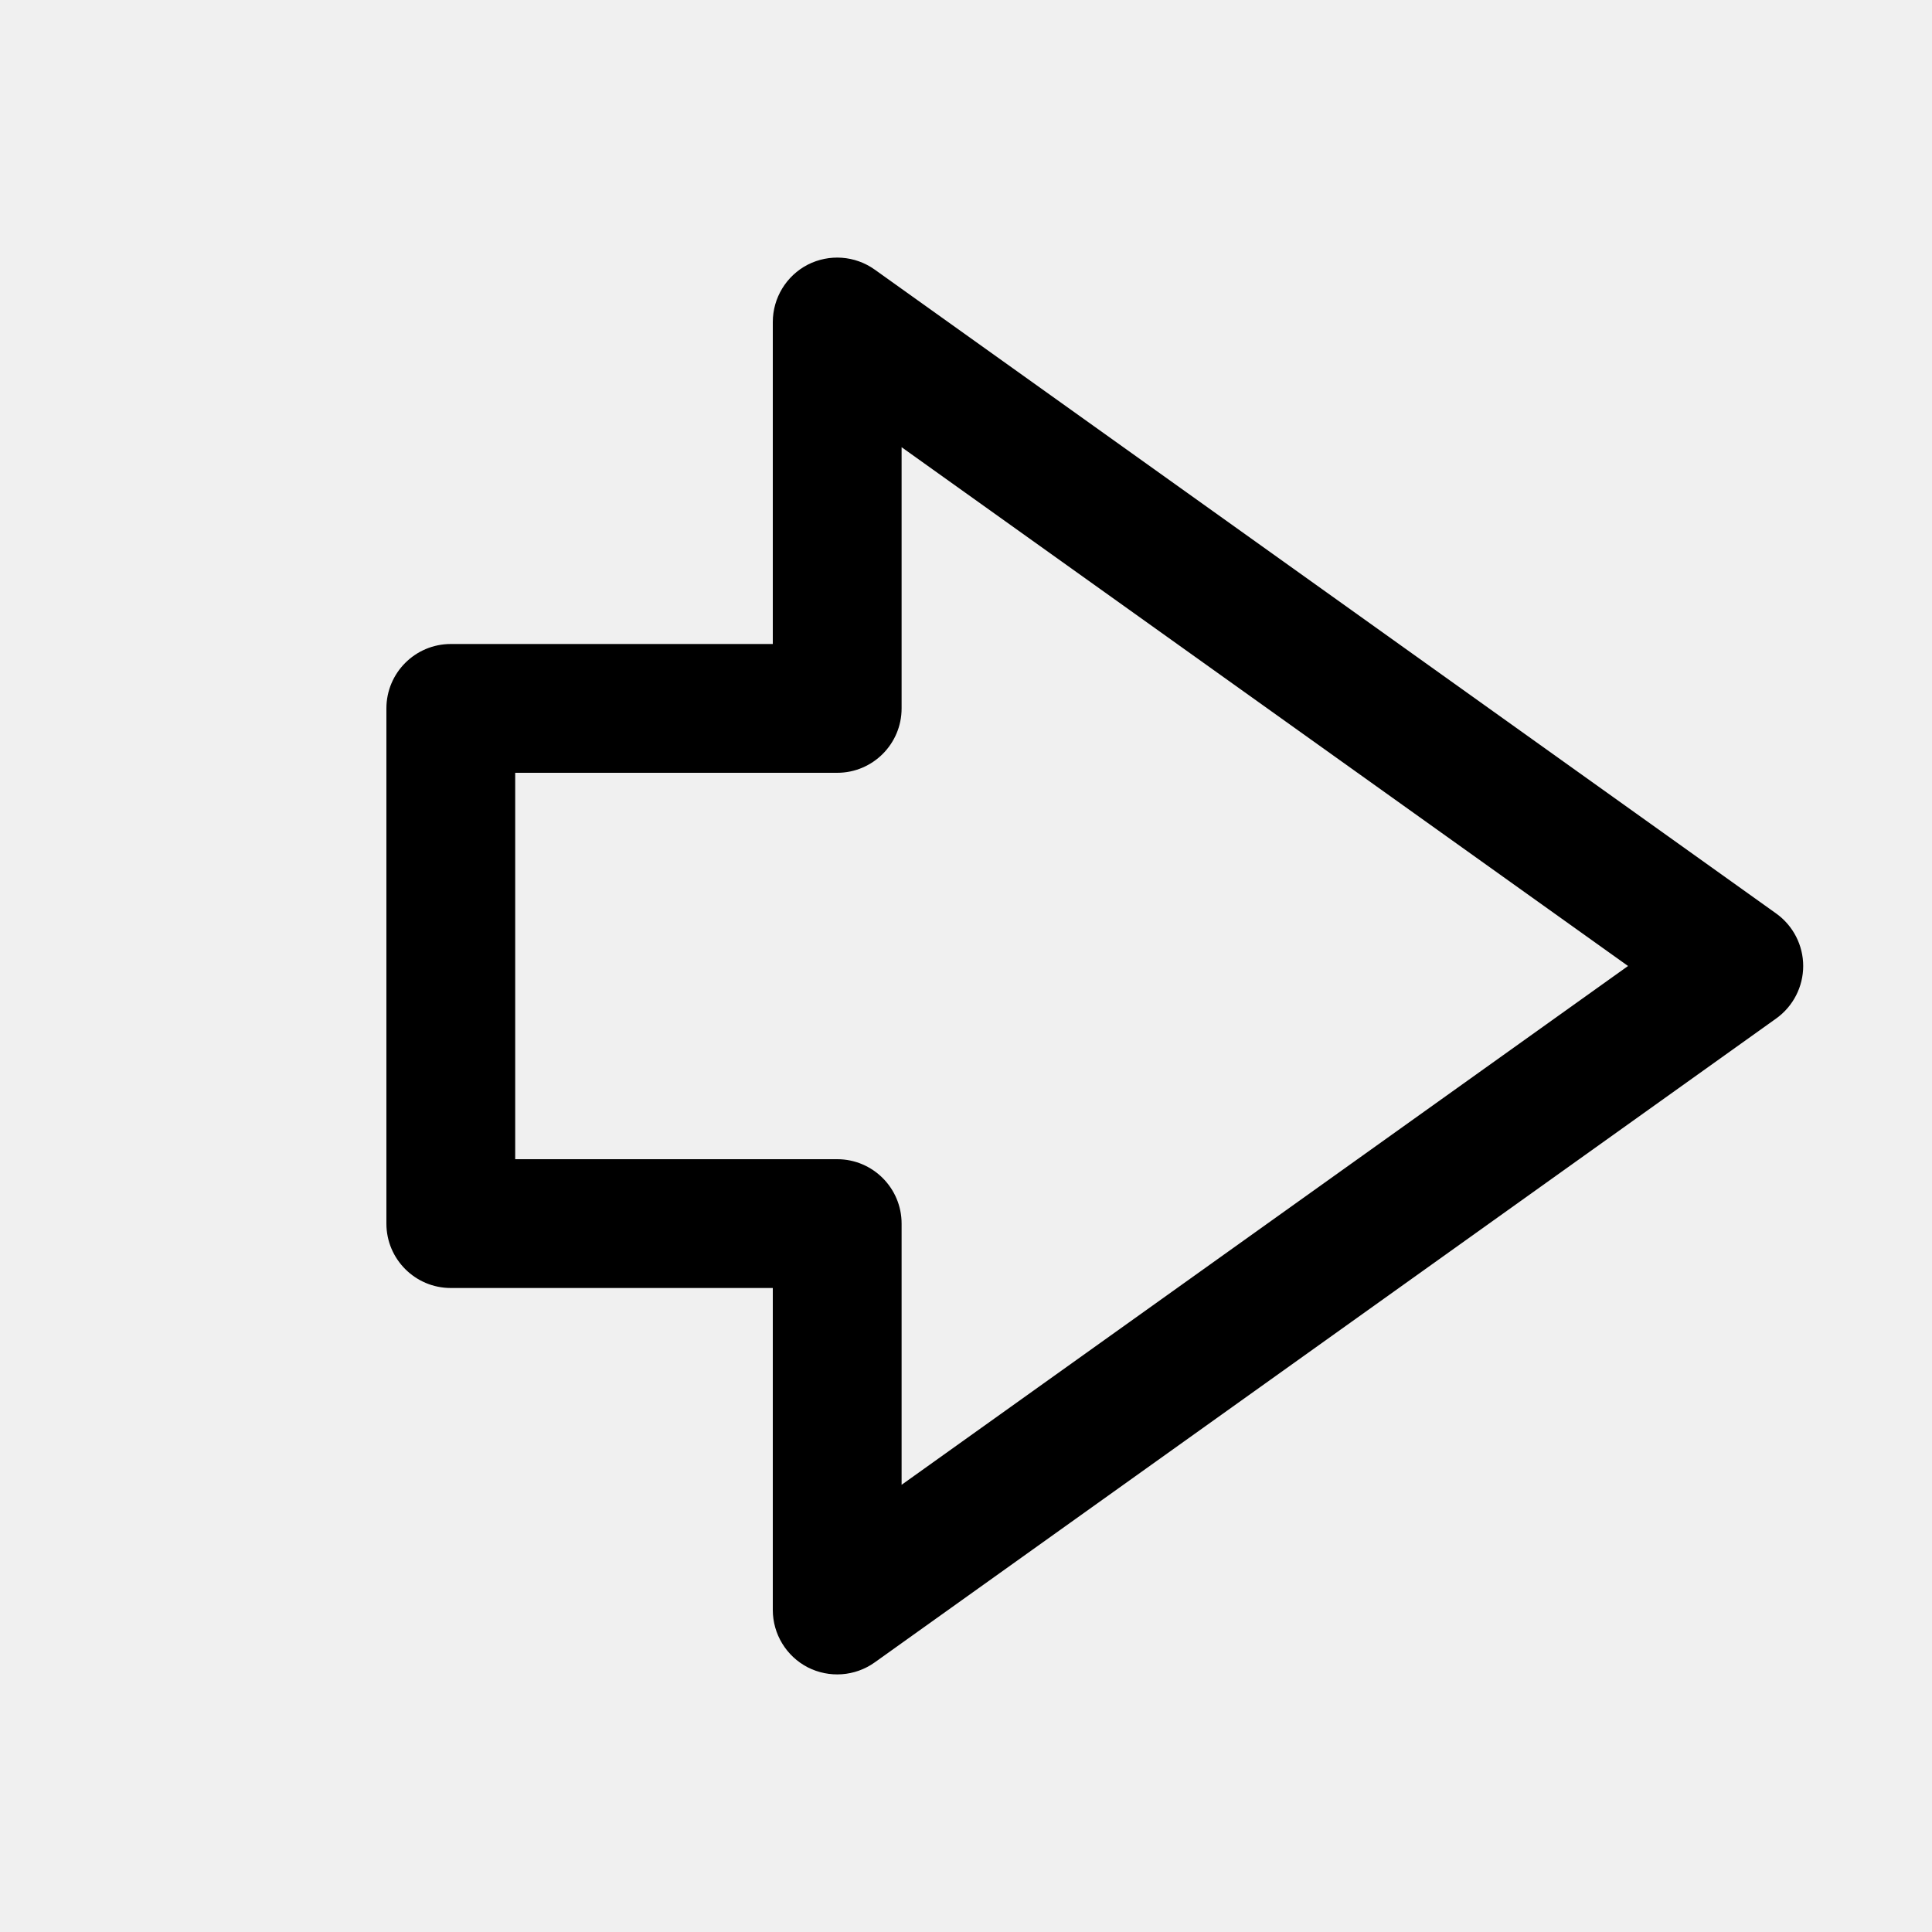
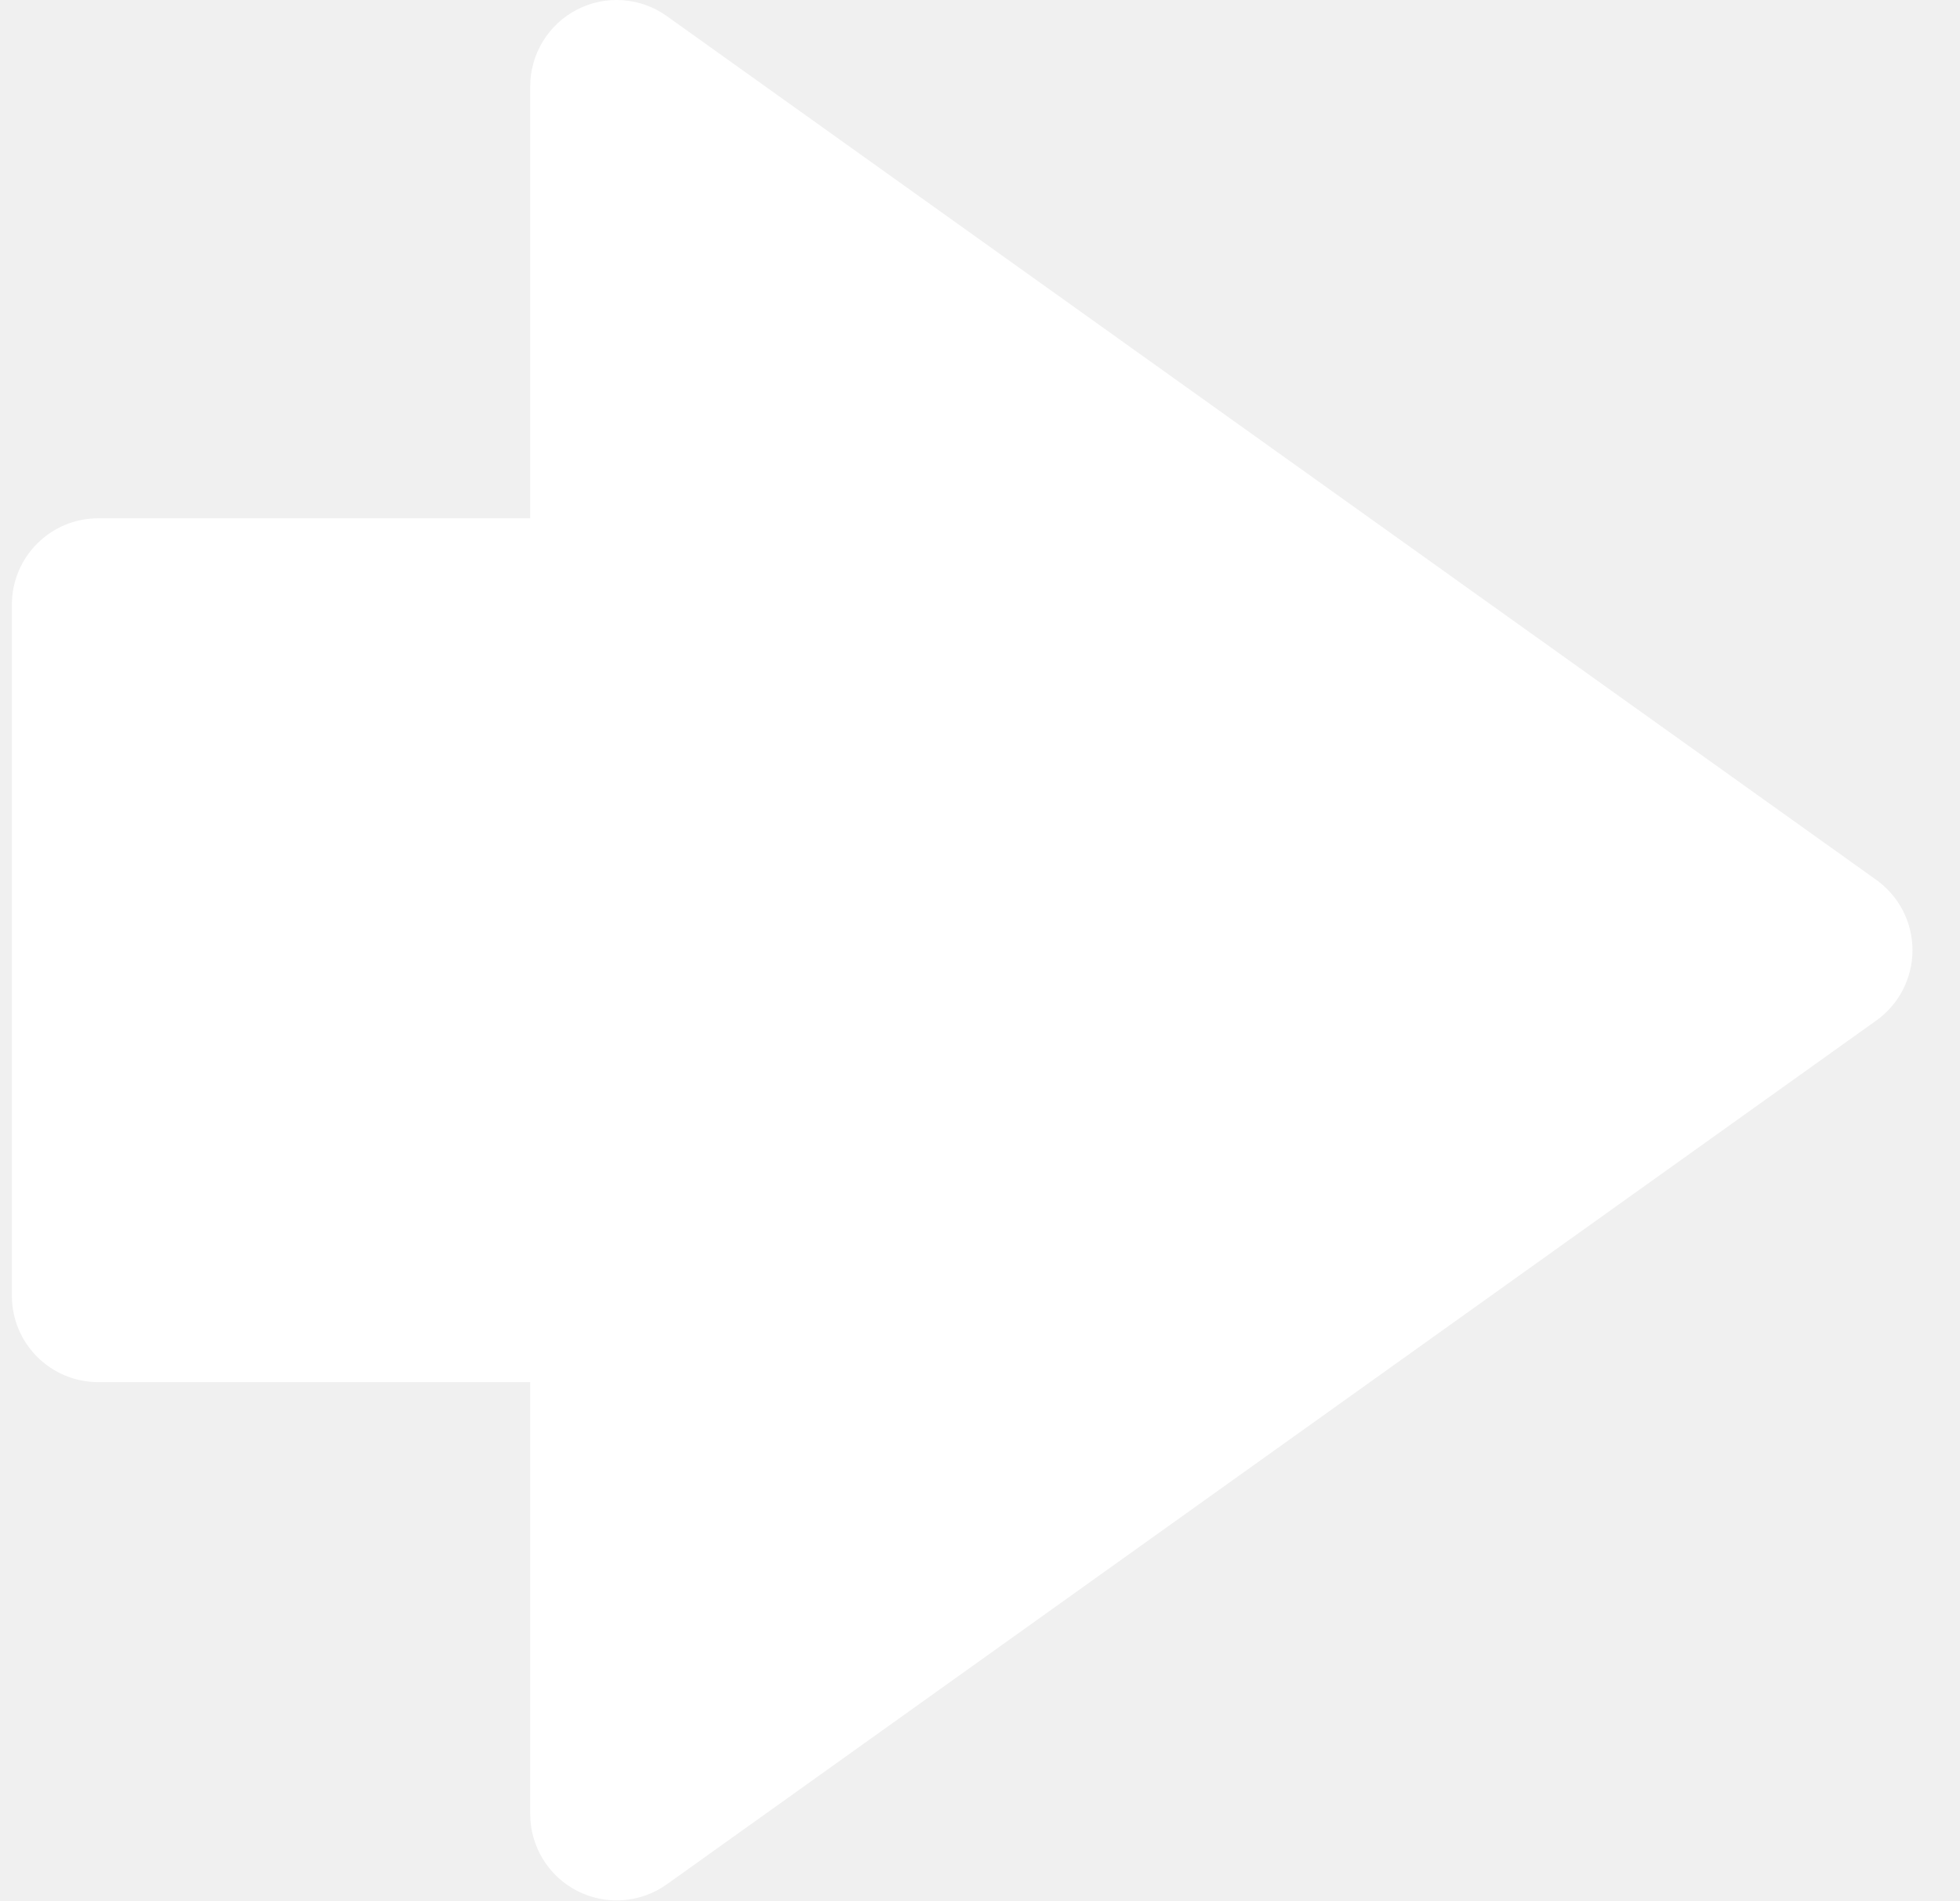
- <svg xmlns="http://www.w3.org/2000/svg" width="800px" height="800px" viewBox="0 0 15 15" fill="none">
-   <path fill-rule="evenodd" clip-rule="evenodd" d="M14 7.5C14 7.661 13.922 7.813 13.791 7.907L6.791 12.907C6.638 13.016 6.438 13.03 6.271 12.945C6.105 12.859 6 12.687 6 12.5L6 10L3.5 10C3.224 10 3 9.776 3 9.5L3 5.5C3 5.224 3.224 5 3.5 5L6 5L6 2.5C6 2.313 6.105 2.141 6.271 2.055C6.438 1.97 6.638 1.984 6.791 2.093L13.791 7.093C13.922 7.187 14 7.339 14 7.5ZM7 3.472L7 5.5C7 5.776 6.776 6 6.5 6L4 6L4 9L6.5 9C6.776 9 7 9.224 7 9.5L7 11.528L12.64 7.5L7 3.472Z" fill="#000000" />
+ <svg xmlns="http://www.w3.org/2000/svg" width="33" height="32" viewBox="0 0 33 32" fill="none">
+   <path fill-rule="evenodd" clip-rule="evenodd" d="M32.2 16C32.2 16.47 31.973 16.911 31.591 17.184L11.227 31.729C10.784 32.046 10.201 32.088 9.716 31.839C9.232 31.59 8.927 31.09 8.927 30.546V23.273H1.655C0.851 23.273 0.2 22.622 0.2 21.818V10.182C0.2 9.379 0.851 8.727 1.655 8.727H8.927V1.455C8.927 0.91 9.232 0.411 9.716 0.161C10.201 -0.088 10.784 -0.046 11.227 0.271L31.591 14.816C31.973 15.089 32.2 15.53 32.2 16Z" fill="white" />
</svg>
